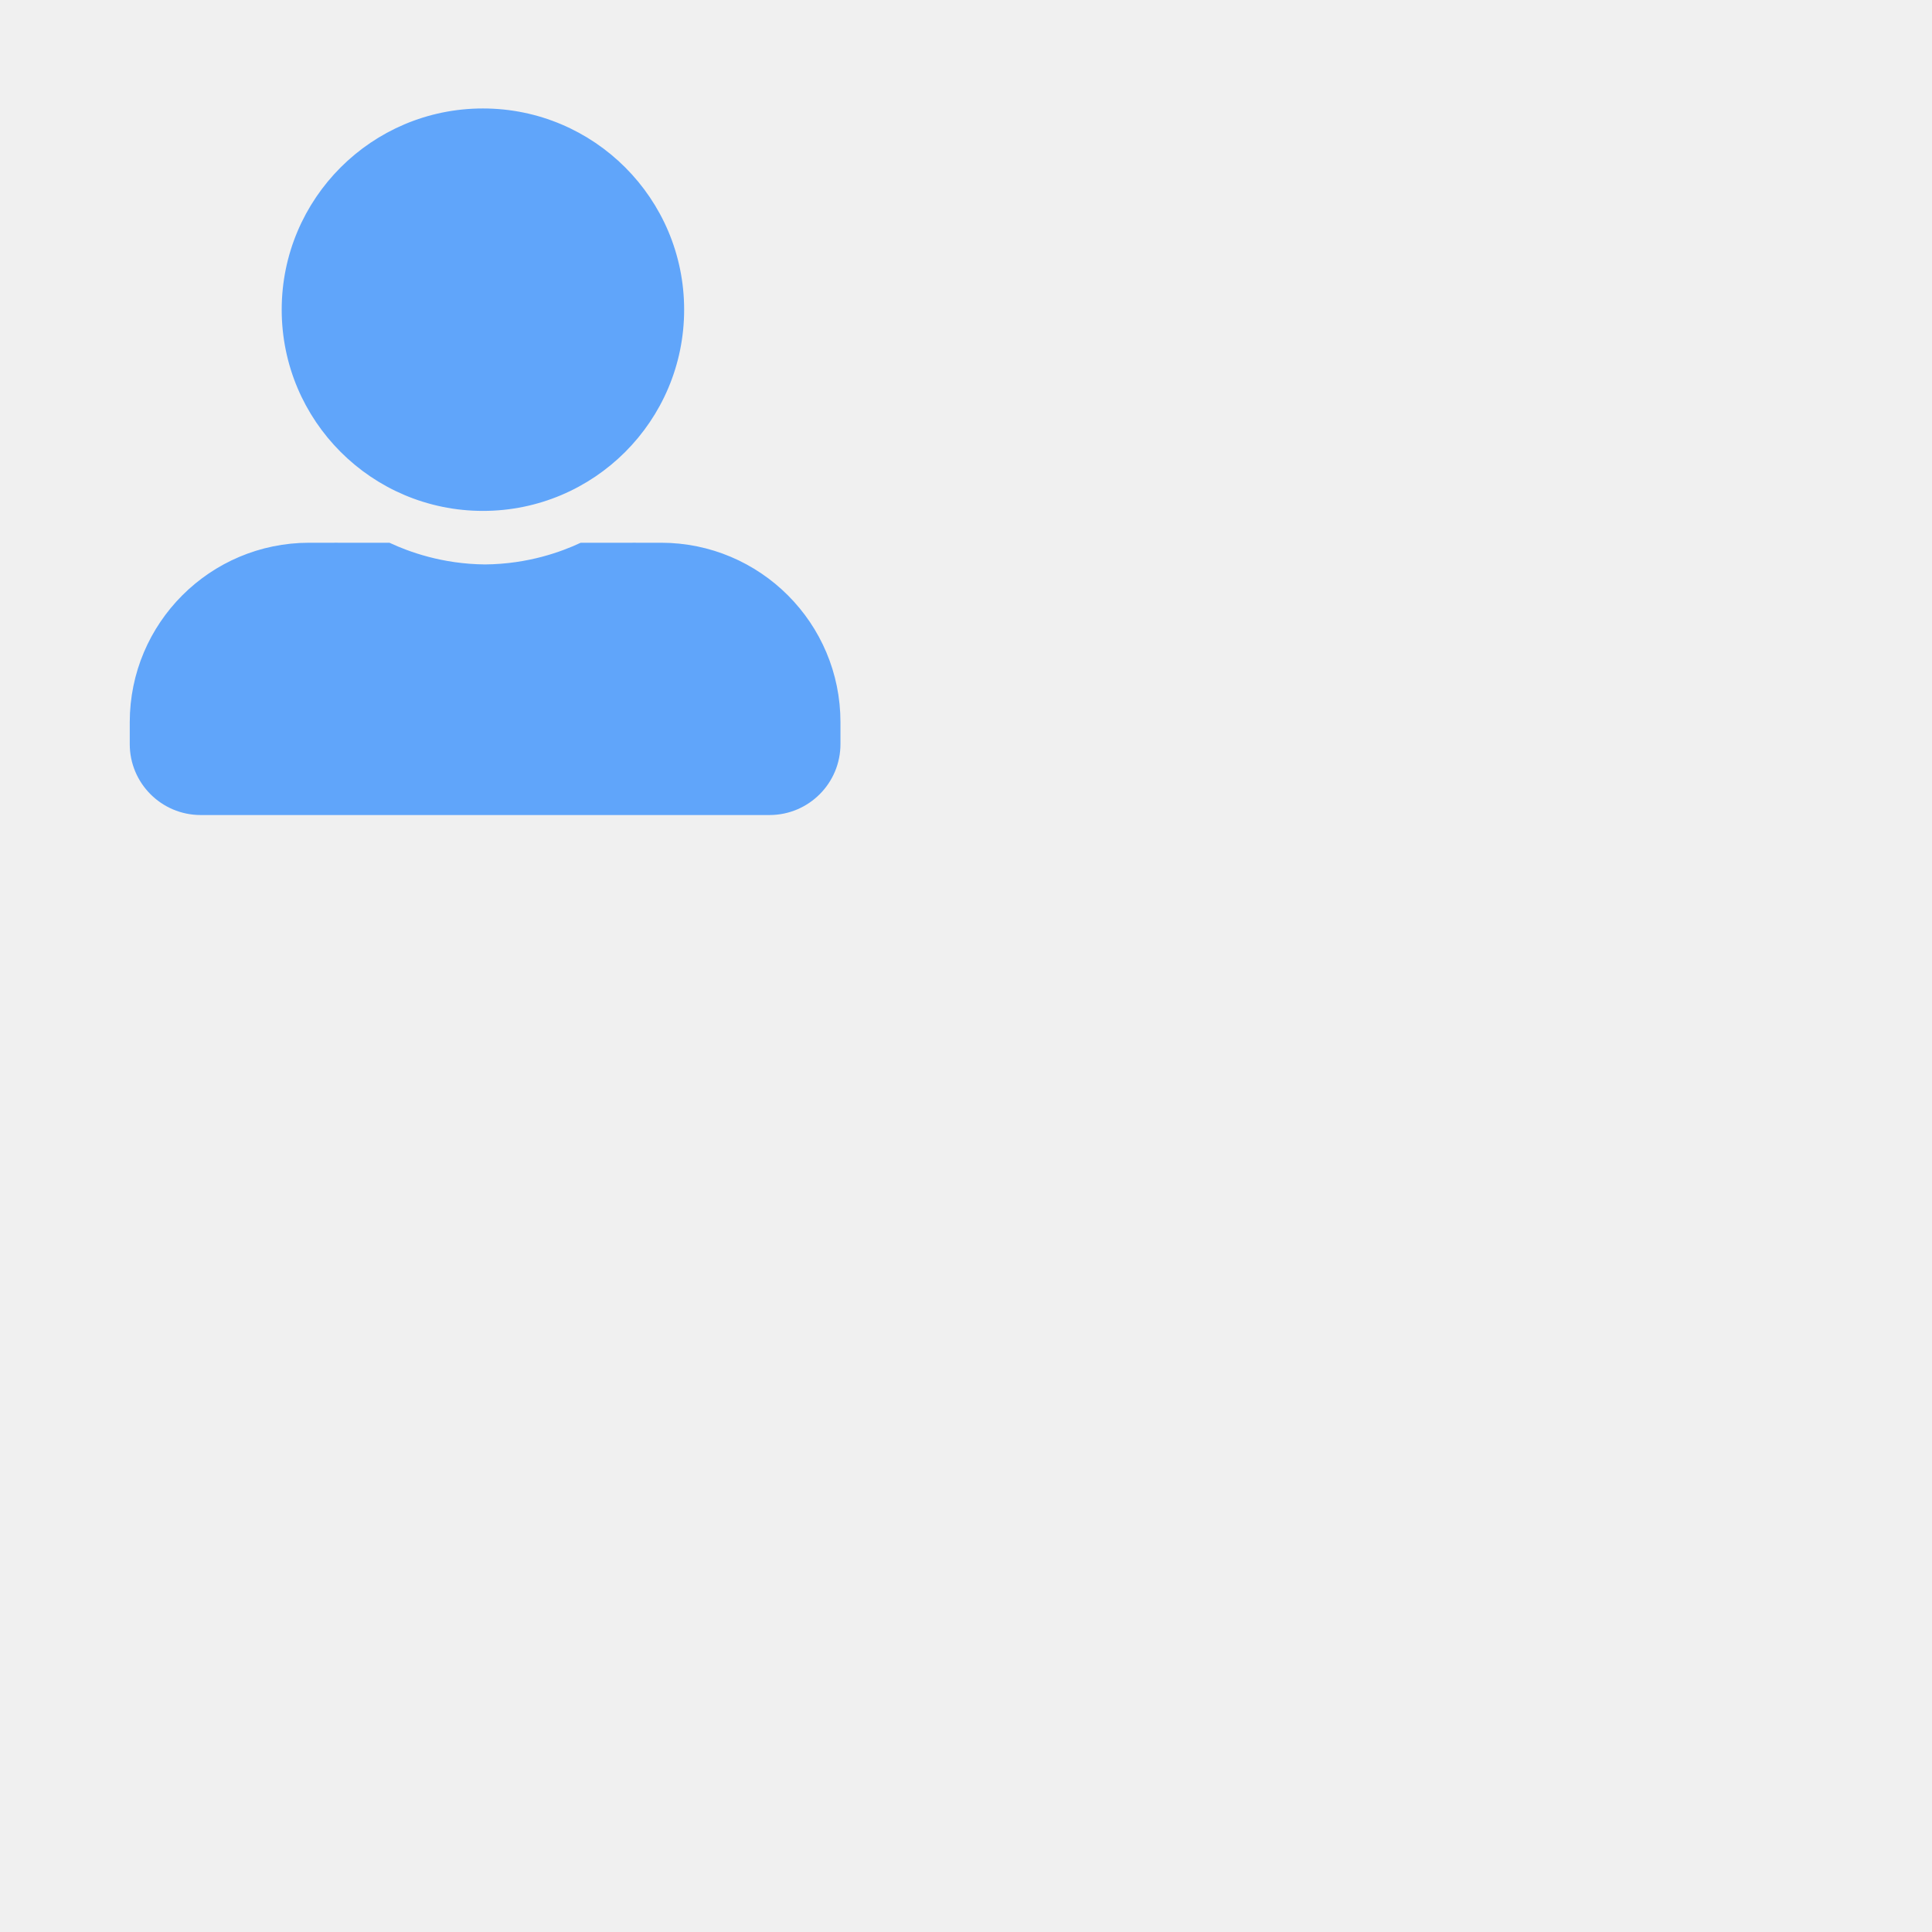
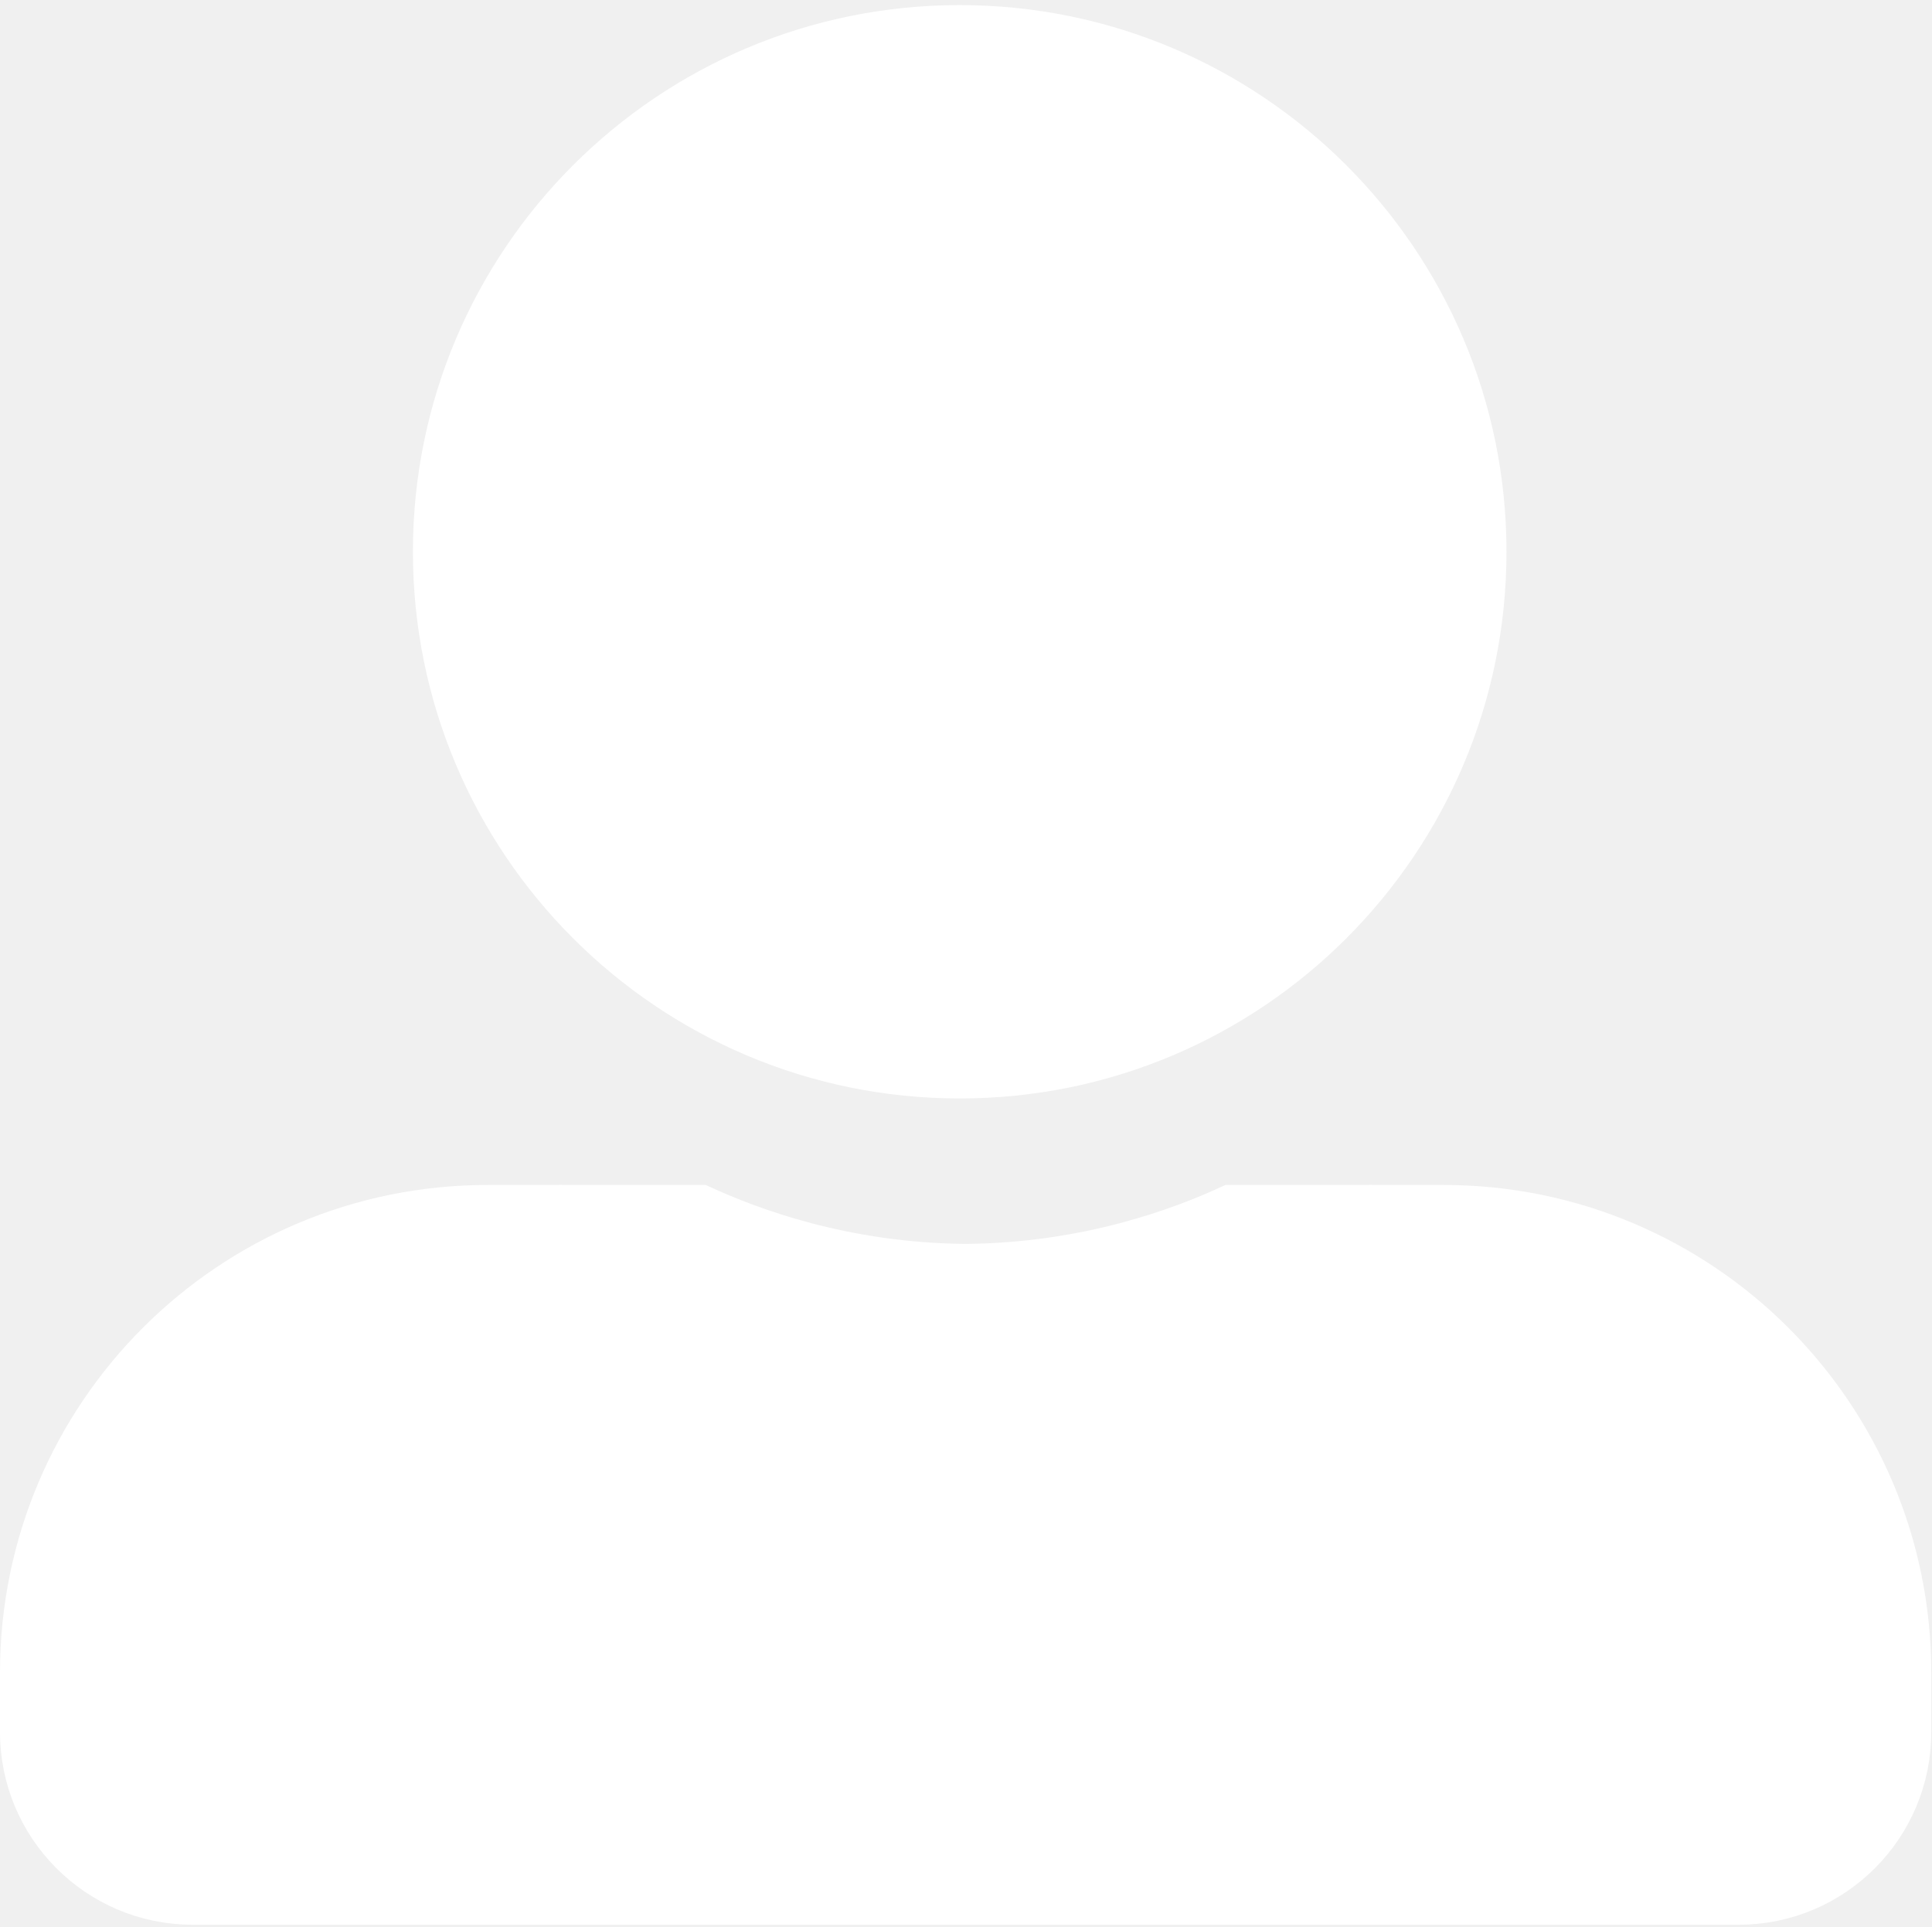
- <svg xmlns="http://www.w3.org/2000/svg" id="icons" width="500" height="500" viewBox="0 0 1000 1000">
-   <defs>
-     <style>
-       .cls-1 {
-         fill: #60a5fa;
-         stroke: #60a5fa;
-         stroke-width: 6px;
-       }
-     </style>
-   </defs>
-   <g id="user">
-     <g>
-       <path class="cls-1" d="m342.1,283.92h-12.96c-.46-.03-1.05-.04-1.84,0-8.69,0-17.38,0-26.06,0-9.46,4.37-27.12,11.03-50.16,11.23-23.04-.2-40.7-6.87-50.16-11.23-8.69,0-17.38,0-26.06,0-.79-.04-1.38-.03-1.84,0h-12.96c-49.65,0-89.9,40.25-89.9,89.9v11.25c-.04,18.63,15.03,33.75,33.66,33.79.02,0,.04,0,.07,0h294.4s.04,0,.07,0c18.63-.04,33.7-15.16,33.66-33.79v-11.25c0-49.65-40.25-89.9-89.9-89.9Z" />
-       <path class="cls-1" d="m249.96,261.44c55.87,0,101.15-45.29,101.15-101.15s-45.29-101.15-101.15-101.15-101.15,45.29-101.15,101.15c.01,55.86,45.29,101.14,101.15,101.15Z" />
-     </g>
-   </g>
+ <svg xmlns="http://www.w3.org/2000/svg" width="368" height="367" viewBox="0 0 368 367" fill="none">
+   <path d="M274.94 228.75H261.98C261.52 228.72 260.93 228.71 260.14 228.75C251.45 228.75 242.76 228.75 234.08 228.75C224.62 233.12 206.96 239.78 183.92 239.98C160.88 239.78 143.22 233.11 133.76 228.75C125.07 228.75 116.38 228.75 107.7 228.75C106.91 228.71 106.32 228.72 105.86 228.75H92.9C43.25 228.75 3 269 3 318.65V329.9C2.96 348.53 18.03 363.65 36.66 363.69C36.68 363.69 36.7 363.69 36.73 363.69H331.13C331.13 363.69 331.17 363.69 331.2 363.69C349.83 363.65 364.9 348.53 364.86 329.9V318.65C364.86 269 324.61 228.75 274.96 228.75H274.94Z" fill="white" stroke="white" stroke-width="6" />
+   <path d="M182.8 206.27C238.67 206.27 283.95 160.98 283.95 105.12C283.95 49.26 238.66 3.97 182.8 3.97C126.94 3.97 81.65 49.26 81.65 105.12C81.66 160.98 126.94 206.26 182.8 206.27Z" fill="white" stroke="white" stroke-width="6" />
</svg>
